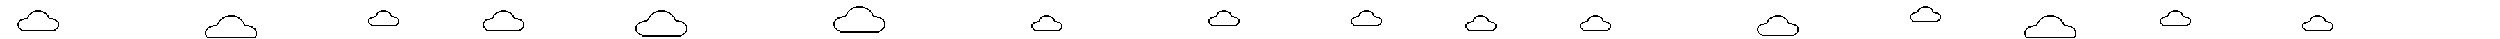
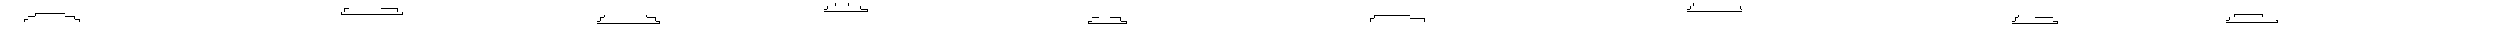
<svg xmlns="http://www.w3.org/2000/svg" width="7200" height="110" shape-rendering="crispEdges">
-   <rect x="2466" y="18" width="20" height="2" />
-   <rect x="5538" y="18" width="14" height="2" />
-   <rect x="2458" y="20" width="34" height="2" />
-   <rect x="5532" y="20" width="26" height="2" />
-   <rect x="2454" y="22" width="12" height="2" />
-   <rect x="2486" y="22" width="10" height="2" />
-   <rect x="5530" y="22" width="8" height="2" />
-   <rect x="5552" y="22" width="8" height="2" />
-   <rect x="2450" y="24" width="8" height="2" />
-   <rect x="2492" y="24" width="8" height="2" />
-   <rect x="5526" y="24" width="6" height="2" />
-   <rect x="5558" y="24" width="6" height="2" />
-   <rect x="2448" y="26" width="6" height="2" />
-   <rect x="2496" y="26" width="6" height="2" />
-   <rect x="5524" y="26" width="6" height="2" />
-   <rect x="5560" y="26" width="6" height="2" />
-   <rect x="2446" y="28" width="4" height="2" />
-   <rect x="2500" y="28" width="4" height="2" />
-   <rect x="5524" y="28" width="4" height="2" />
-   <rect x="5562" y="28" width="4" height="2" />
-   <rect x="102" y="30" width="16" height="2" />
-   <rect x="1098" y="30" width="14" height="2" />
-   <rect x="1442" y="30" width="16" height="2" />
-   <rect x="1896" y="30" width="20" height="2" />
-   <rect x="2444" y="30" width="4" height="2" />
-   <rect x="2502" y="30" width="6" height="2" />
-   <rect x="3518" y="30" width="14" height="2" />
-   <rect x="3928" y="30" width="14" height="2" />
-   <rect x="5522" y="30" width="4" height="2" />
-   <rect x="5564" y="30" width="4" height="2" />
-   <rect x="6258" y="30" width="14" height="2" />
-   <rect x="96" y="32" width="28" height="2" />
-   <rect x="1092" y="32" width="26" height="2" />
-   <rect x="1436" y="32" width="28" height="2" />
-   <rect x="1888" y="32" width="34" height="2" />
-   <rect x="2442" y="32" width="4" height="2" />
-   <rect x="2504" y="32" width="4" height="2" />
-   <rect x="3512" y="32" width="26" height="2" />
-   <rect x="3922" y="32" width="26" height="2" />
-   <rect x="5522" y="32" width="4" height="2" />
-   <rect x="5564" y="32" width="4" height="2" />
-   <rect x="6252" y="32" width="26" height="2" />
-   <rect x="92" y="34" width="10" height="2" />
-   <rect x="118" y="34" width="10" height="2" />
-   <rect x="1090" y="34" width="8" height="2" />
-   <rect x="1112" y="34" width="8" height="2" />
-   <rect x="1432" y="34" width="10" height="2" />
-   <rect x="1458" y="34" width="10" height="2" />
-   <rect x="1884" y="34" width="12" height="2" />
-   <rect x="1916" y="34" width="10" height="2" />
-   <rect x="2440" y="34" width="4" height="2" />
-   <rect x="2506" y="34" width="4" height="2" />
-   <rect x="3510" y="34" width="8" height="2" />
-   <rect x="3532" y="34" width="8" height="2" />
-   <rect x="3920" y="34" width="8" height="2" />
-   <rect x="3942" y="34" width="8" height="2" />
-   <rect x="5516" y="34" width="8" height="2" />
-   <rect x="5566" y="34" width="8" height="2" />
-   <rect x="6250" y="34" width="8" height="2" />
-   <rect x="6272" y="34" width="8" height="2" />
-   <rect x="88" y="36" width="8" height="2" />
-   <rect x="124" y="36" width="8" height="2" />
-   <rect x="1086" y="36" width="6" height="2" />
-   <rect x="1118" y="36" width="6" height="2" />
-   <rect x="1428" y="36" width="8" height="2" />
-   <rect x="1464" y="36" width="8" height="2" />
-   <rect x="1880" y="36" width="8" height="2" />
-   <rect x="1922" y="36" width="8" height="2" />
-   <rect x="2438" y="36" width="4" height="2" />
-   <rect x="2508" y="36" width="4" height="2" />
-   <rect x="3506" y="36" width="6" height="2" />
-   <rect x="3538" y="36" width="6" height="2" />
-   <rect x="3916" y="36" width="6" height="2" />
-   <rect x="3948" y="36" width="6" height="2" />
-   <rect x="5510" y="36" width="12" height="2" />
-   <rect x="5568" y="36" width="14" height="2" />
-   <rect x="6246" y="36" width="6" height="2" />
-   <rect x="6278" y="36" width="6" height="2" />
-   <rect x="86" y="38" width="6" height="2" />
-   <rect x="128" y="38" width="6" height="2" />
-   <rect x="1084" y="38" width="6" height="2" />
-   <rect x="1120" y="38" width="6" height="2" />
-   <rect x="1426" y="38" width="6" height="2" />
-   <rect x="1468" y="38" width="6" height="2" />
-   <rect x="1878" y="38" width="6" height="2" />
-   <rect x="1926" y="38" width="6" height="2" />
-   <rect x="2438" y="38" width="4" height="2" />
-   <rect x="2510" y="38" width="4" height="2" />
-   <rect x="3504" y="38" width="6" height="2" />
-   <rect x="3540" y="38" width="6" height="2" />
-   <rect x="3914" y="38" width="6" height="2" />
-   <rect x="3950" y="38" width="6" height="2" />
-   <rect x="5506" y="38" width="10" height="2" />
-   <rect x="5574" y="38" width="10" height="2" />
-   <rect x="6244" y="38" width="6" height="2" />
-   <rect x="6280" y="38" width="6" height="2" />
-   <rect x="84" y="40" width="4" height="2" />
-   <rect x="132" y="40" width="4" height="2" />
-   <rect x="1084" y="40" width="4" height="2" />
-   <rect x="1122" y="40" width="4" height="2" />
-   <rect x="1424" y="40" width="4" height="2" />
-   <rect x="1472" y="40" width="4" height="2" />
-   <rect x="1876" y="40" width="4" height="2" />
-   <rect x="1930" y="40" width="4" height="2" />
-   <rect x="2436" y="40" width="4" height="2" />
-   <rect x="2510" y="40" width="4" height="2" />
-   <rect x="3504" y="40" width="4" height="2" />
-   <rect x="3542" y="40" width="4" height="2" />
-   <rect x="3914" y="40" width="4" height="2" />
-   <rect x="3952" y="40" width="4" height="2" />
-   <rect x="5504" y="40" width="6" height="2" />
-   <rect x="5582" y="40" width="4" height="2" />
-   <rect x="6244" y="40" width="4" height="2" />
-   <rect x="6282" y="40" width="4" height="2" />
-   <rect x="82" y="42" width="4" height="2" />
-   <rect x="134" y="42" width="4" height="2" />
-   <rect x="1082" y="42" width="4" height="2" />
-   <rect x="1124" y="42" width="4" height="2" />
-   <rect x="1422" y="42" width="4" height="2" />
-   <rect x="1474" y="42" width="4" height="2" />
-   <rect x="1874" y="42" width="4" height="2" />
-   <rect x="1932" y="42" width="6" height="2" />
-   <rect x="2436" y="42" width="4" height="2" />
-   <rect x="2512" y="42" width="4" height="2" />
-   <rect x="3502" y="42" width="4" height="2" />
-   <rect x="3544" y="42" width="4" height="2" />
-   <rect x="3912" y="42" width="4" height="2" />
-   <rect x="3954" y="42" width="4" height="2" />
-   <rect x="5502" y="42" width="4" height="2" />
-   <rect x="5584" y="42" width="4" height="2" />
-   <rect x="6242" y="42" width="4" height="2" />
-   <rect x="6284" y="42" width="4" height="2" />
-   <rect x="80" y="44" width="4" height="2" />
-   <rect x="136" y="44" width="4" height="2" />
-   <rect x="656" y="44" width="20" height="2" />
-   <rect x="1082" y="44" width="4" height="2" />
-   <rect x="1124" y="44" width="4" height="2" />
-   <rect x="1420" y="44" width="4" height="2" />
-   <rect x="1476" y="44" width="4" height="2" />
-   <rect x="1872" y="44" width="4" height="2" />
-   <rect x="1934" y="44" width="4" height="2" />
-   <rect x="2434" y="44" width="4" height="2" />
-   <rect x="2512" y="44" width="4" height="2" />
-   <rect x="3008" y="44" width="14" height="2" />
-   <rect x="3502" y="44" width="4" height="2" />
-   <rect x="3544" y="44" width="4" height="2" />
-   <rect x="3912" y="44" width="4" height="2" />
-   <rect x="3954" y="44" width="4" height="2" />
-   <rect x="4258" y="44" width="14" height="2" />
-   <rect x="4588" y="44" width="14" height="2" />
-   <rect x="5112" y="44" width="16" height="2" />
-   <rect x="5500" y="44" width="4" height="2" />
-   <rect x="5586" y="44" width="4" height="2" />
-   <rect x="5896" y="44" width="20" height="2" />
-   <rect x="6242" y="44" width="4" height="2" />
-   <rect x="6284" y="44" width="4" height="2" />
-   <rect x="6668" y="44" width="14" height="2" />
-   <rect x="80" y="46" width="4" height="2" />
-   <rect x="136" y="46" width="4" height="2" />
-   <rect x="648" y="46" width="34" height="2" />
-   <rect x="1076" y="46" width="8" height="2" />
-   <rect x="1126" y="46" width="8" height="2" />
-   <rect x="1420" y="46" width="4" height="2" />
-   <rect x="1476" y="46" width="4" height="2" />
-   <rect x="1870" y="46" width="4" height="2" />
-   <rect x="1936" y="46" width="4" height="2" />
-   <rect x="2424" y="46" width="12" height="2" />
-   <rect x="2514" y="46" width="12" height="2" />
-   <rect x="3002" y="46" width="26" height="2" />
-   <rect x="3496" y="46" width="8" height="2" />
-   <rect x="3546" y="46" width="8" height="2" />
-   <rect x="3906" y="46" width="8" height="2" />
-   <rect x="3956" y="46" width="8" height="2" />
-   <rect x="4252" y="46" width="26" height="2" />
-   <rect x="4582" y="46" width="26" height="2" />
-   <rect x="5106" y="46" width="28" height="2" />
-   <rect x="5500" y="46" width="4" height="2" />
-   <rect x="5586" y="46" width="4" height="2" />
-   <rect x="5888" y="46" width="34" height="2" />
-   <rect x="6236" y="46" width="8" height="2" />
-   <rect x="6286" y="46" width="8" height="2" />
-   <rect x="6662" y="46" width="26" height="2" />
-   <rect x="78" y="48" width="4" height="2" />
-   <rect x="138" y="48" width="4" height="2" />
-   <rect x="644" y="48" width="12" height="2" />
-   <rect x="676" y="48" width="10" height="2" />
-   <rect x="1070" y="48" width="12" height="2" />
-   <rect x="1128" y="48" width="14" height="2" />
-   <rect x="1418" y="48" width="4" height="2" />
-   <rect x="1478" y="48" width="4" height="2" />
-   <rect x="1868" y="48" width="4" height="2" />
-   <rect x="1938" y="48" width="4" height="2" />
-   <rect x="2418" y="48" width="16" height="2" />
-   <rect x="2516" y="48" width="18" height="2" />
-   <rect x="3000" y="48" width="8" height="2" />
-   <rect x="3022" y="48" width="8" height="2" />
-   <rect x="3490" y="48" width="12" height="2" />
-   <rect x="3548" y="48" width="14" height="2" />
-   <rect x="3900" y="48" width="12" height="2" />
-   <rect x="3958" y="48" width="14" height="2" />
-   <rect x="4250" y="48" width="8" height="2" />
-   <rect x="4272" y="48" width="8" height="2" />
-   <rect x="4580" y="48" width="8" height="2" />
-   <rect x="4602" y="48" width="8" height="2" />
-   <rect x="5102" y="48" width="10" height="2" />
-   <rect x="5128" y="48" width="10" height="2" />
-   <rect x="5500" y="48" width="4" height="2" />
-   <rect x="5586" y="48" width="4" height="2" />
-   <rect x="5884" y="48" width="12" height="2" />
-   <rect x="5916" y="48" width="10" height="2" />
-   <rect x="6230" y="48" width="12" height="2" />
-   <rect x="6288" y="48" width="14" height="2" />
-   <rect x="6660" y="48" width="8" height="2" />
-   <rect x="6682" y="48" width="8" height="2" />
-   <rect x="78" y="50" width="4" height="2" />
-   <rect x="138" y="50" width="4" height="2" />
-   <rect x="640" y="50" width="8" height="2" />
-   <rect x="682" y="50" width="8" height="2" />
-   <rect x="1066" y="50" width="10" height="2" />
-   <rect x="1134" y="50" width="10" height="2" />
-   <rect x="1418" y="50" width="4" height="2" />
-   <rect x="1478" y="50" width="4" height="2" />
-   <rect x="1868" y="50" width="4" height="2" />
-   <rect x="1940" y="50" width="4" height="2" />
-   <rect x="2412" y="50" width="12" height="2" />
-   <rect x="2526" y="50" width="12" height="2" />
-   <rect x="2996" y="50" width="6" height="2" />
-   <rect x="3028" y="50" width="6" height="2" />
-   <rect x="3486" y="50" width="10" height="2" />
-   <rect x="3554" y="50" width="10" height="2" />
-   <rect x="3896" y="50" width="10" height="2" />
-   <rect x="3964" y="50" width="10" height="2" />
-   <rect x="4246" y="50" width="6" height="2" />
-   <rect x="4278" y="50" width="6" height="2" />
-   <rect x="4576" y="50" width="6" height="2" />
-   <rect x="4608" y="50" width="6" height="2" />
-   <rect x="5098" y="50" width="8" height="2" />
-   <rect x="5134" y="50" width="8" height="2" />
-   <rect x="5500" y="50" width="4" height="2" />
-   <rect x="5586" y="50" width="4" height="2" />
-   <rect x="5880" y="50" width="8" height="2" />
-   <rect x="5922" y="50" width="8" height="2" />
-   <rect x="6226" y="50" width="10" height="2" />
-   <rect x="6294" y="50" width="10" height="2" />
-   <rect x="6656" y="50" width="6" height="2" />
-   <rect x="6688" y="50" width="6" height="2" />
-   <rect x="70" y="52" width="10" height="2" />
-   <rect x="140" y="52" width="12" height="2" />
-   <rect x="638" y="52" width="6" height="2" />
-   <rect x="686" y="52" width="6" height="2" />
-   <rect x="1064" y="52" width="6" height="2" />
-   <rect x="1142" y="52" width="4" height="2" />
-   <rect x="1410" y="52" width="10" height="2" />
-   <rect x="1480" y="52" width="12" height="2" />
-   <rect x="1866" y="52" width="4" height="2" />
-   <rect x="1940" y="52" width="4" height="2" />
-   <rect x="2410" y="52" width="8" height="2" />
-   <rect x="2534" y="52" width="6" height="2" />
-   <rect x="2994" y="52" width="6" height="2" />
-   <rect x="3030" y="52" width="6" height="2" />
-   <rect x="3484" y="52" width="6" height="2" />
-   <rect x="3562" y="52" width="4" height="2" />
-   <rect x="3894" y="52" width="6" height="2" />
-   <rect x="3972" y="52" width="4" height="2" />
-   <rect x="4244" y="52" width="6" height="2" />
-   <rect x="4280" y="52" width="6" height="2" />
-   <rect x="4574" y="52" width="6" height="2" />
-   <rect x="4610" y="52" width="6" height="2" />
-   <rect x="5096" y="52" width="6" height="2" />
-   <rect x="5138" y="52" width="6" height="2" />
-   <rect x="5500" y="52" width="4" height="2" />
-   <rect x="5586" y="52" width="4" height="2" />
-   <rect x="5878" y="52" width="6" height="2" />
-   <rect x="5926" y="52" width="6" height="2" />
-   <rect x="6224" y="52" width="6" height="2" />
-   <rect x="6302" y="52" width="4" height="2" />
-   <rect x="6654" y="52" width="6" height="2" />
-   <rect x="6690" y="52" width="6" height="2" />
-   <rect x="62" y="54" width="16" height="2" />
-   <rect x="142" y="54" width="16" height="2" />
-   <rect x="636" y="54" width="4" height="2" />
-   <rect x="690" y="54" width="4" height="2" />
-   <rect x="1062" y="54" width="4" height="2" />
-   <rect x="1144" y="54" width="4" height="2" />
-   <rect x="1402" y="54" width="16" height="2" />
-   <rect x="1482" y="54" width="16" height="2" />
-   <rect x="1866" y="54" width="4" height="2" />
-   <rect x="1942" y="54" width="4" height="2" />
-   <rect x="2408" y="54" width="4" height="2" />
-   <rect x="2538" y="54" width="6" height="2" />
-   <rect x="2994" y="54" width="4" height="2" />
-   <rect x="3032" y="54" width="4" height="2" />
-   <rect x="3482" y="54" width="4" height="2" />
-   <rect x="3564" y="54" width="4" height="2" />
-   <rect x="3892" y="54" width="4" height="2" />
-   <rect x="3974" y="54" width="4" height="2" />
-   <rect x="4244" y="54" width="4" height="2" />
-   <rect x="4282" y="54" width="4" height="2" />
-   <rect x="4574" y="54" width="4" height="2" />
-   <rect x="4612" y="54" width="4" height="2" />
-   <rect x="5094" y="54" width="4" height="2" />
-   <rect x="5142" y="54" width="4" height="2" />
-   <rect x="5502" y="54" width="4" height="2" />
-   <rect x="5584" y="54" width="4" height="2" />
-   <rect x="5876" y="54" width="4" height="2" />
-   <rect x="5930" y="54" width="4" height="2" />
-   <rect x="6222" y="54" width="4" height="2" />
-   <rect x="6304" y="54" width="4" height="2" />
-   <rect x="6654" y="54" width="4" height="2" />
-   <rect x="6692" y="54" width="4" height="2" />
-   <rect x="58" y="56" width="12" height="2" />
-   <rect x="152" y="56" width="10" height="2" />
-   <rect x="634" y="56" width="4" height="2" />
-   <rect x="692" y="56" width="6" height="2" />
-   <rect x="1060" y="56" width="4" height="2" />
-   <rect x="1146" y="56" width="4" height="2" />
-   <rect x="1398" y="56" width="12" height="2" />
-   <rect x="1492" y="56" width="10" height="2" />
-   <rect x="1864" y="56" width="4" height="2" />
-   <rect x="1942" y="56" width="4" height="2" />
-   <rect x="2406" y="56" width="4" height="2" />
-   <rect x="2540" y="56" width="6" height="2" />
-   <rect x="2992" y="56" width="4" height="2" />
-   <rect x="3034" y="56" width="4" height="2" />
-   <rect x="3480" y="56" width="4" height="2" />
-   <rect x="3566" y="56" width="4" height="2" />
-   <rect x="3890" y="56" width="4" height="2" />
-   <rect x="3976" y="56" width="4" height="2" />
-   <rect x="4242" y="56" width="4" height="2" />
-   <rect x="4284" y="56" width="4" height="2" />
-   <rect x="4572" y="56" width="4" height="2" />
-   <rect x="4614" y="56" width="4" height="2" />
-   <rect x="5092" y="56" width="4" height="2" />
-   <rect x="5144" y="56" width="4" height="2" />
-   <rect x="5504" y="56" width="4" height="2" />
-   <rect x="5582" y="56" width="6" height="2" />
-   <rect x="5874" y="56" width="4" height="2" />
-   <rect x="5932" y="56" width="6" height="2" />
-   <rect x="6220" y="56" width="4" height="2" />
-   <rect x="6306" y="56" width="4" height="2" />
-   <rect x="6652" y="56" width="4" height="2" />
-   <rect x="6694" y="56" width="4" height="2" />
-   <rect x="56" y="58" width="6" height="2" />
-   <rect x="158" y="58" width="6" height="2" />
-   <rect x="632" y="58" width="4" height="2" />
-   <rect x="694" y="58" width="4" height="2" />
-   <rect x="1060" y="58" width="4" height="2" />
-   <rect x="1146" y="58" width="4" height="2" />
-   <rect x="1396" y="58" width="6" height="2" />
-   <rect x="1498" y="58" width="6" height="2" />
-   <rect x="1854" y="58" width="12" height="2" />
-   <rect x="1944" y="58" width="12" height="2" />
-   <rect x="2404" y="58" width="4" height="2" />
-   <rect x="2542" y="58" width="4" height="2" />
-   <rect x="2992" y="58" width="4" height="2" />
-   <rect x="3034" y="58" width="4" height="2" />
-   <rect x="3480" y="58" width="4" height="2" />
-   <rect x="3566" y="58" width="4" height="2" />
-   <rect x="3890" y="58" width="4" height="2" />
-   <rect x="3976" y="58" width="4" height="2" />
-   <rect x="4242" y="58" width="4" height="2" />
-   <rect x="4284" y="58" width="4" height="2" />
-   <rect x="4572" y="58" width="4" height="2" />
-   <rect x="4614" y="58" width="4" height="2" />
-   <rect x="5090" y="58" width="4" height="2" />
-   <rect x="5146" y="58" width="4" height="2" />
-   <rect x="5506" y="58" width="4" height="2" />
-   <rect x="5580" y="58" width="6" height="2" />
-   <rect x="5872" y="58" width="4" height="2" />
-   <rect x="5934" y="58" width="4" height="2" />
-   <rect x="6220" y="58" width="4" height="2" />
-   <rect x="6306" y="58" width="4" height="2" />
-   <rect x="6652" y="58" width="4" height="2" />
-   <rect x="6694" y="58" width="4" height="2" />
-   <rect x="54" y="60" width="4" height="2" />
-   <rect x="162" y="60" width="4" height="2" />
-   <rect x="630" y="60" width="4" height="2" />
-   <rect x="696" y="60" width="4" height="2" />
-   <rect x="1060" y="60" width="4" height="2" />
-   <rect x="1146" y="60" width="4" height="2" />
-   <rect x="1394" y="60" width="4" height="2" />
-   <rect x="1502" y="60" width="4" height="2" />
-   <rect x="1848" y="60" width="16" height="2" />
-   <rect x="1946" y="60" width="18" height="2" />
-   <rect x="2402" y="60" width="4" height="2" />
-   <rect x="2544" y="60" width="4" height="2" />
-   <rect x="2986" y="60" width="8" height="2" />
-   <rect x="3036" y="60" width="8" height="2" />
-   <rect x="3480" y="60" width="4" height="2" />
-   <rect x="3566" y="60" width="4" height="2" />
-   <rect x="3890" y="60" width="4" height="2" />
-   <rect x="3976" y="60" width="4" height="2" />
-   <rect x="4236" y="60" width="8" height="2" />
-   <rect x="4286" y="60" width="8" height="2" />
-   <rect x="4566" y="60" width="8" height="2" />
-   <rect x="4616" y="60" width="8" height="2" />
-   <rect x="5090" y="60" width="4" height="2" />
-   <rect x="5146" y="60" width="4" height="2" />
-   <rect x="5508" y="60" width="74" height="2" />
-   <rect x="5870" y="60" width="4" height="2" />
-   <rect x="5936" y="60" width="4" height="2" />
-   <rect x="6220" y="60" width="4" height="2" />
-   <rect x="6306" y="60" width="4" height="2" />
-   <rect x="6646" y="60" width="8" height="2" />
-   <rect x="6696" y="60" width="8" height="2" />
-   <rect x="52" y="62" width="4" height="2" />
-   <rect x="164" y="62" width="4" height="2" />
-   <rect x="628" y="62" width="4" height="2" />
-   <rect x="698" y="62" width="4" height="2" />
-   <rect x="1060" y="62" width="4" height="2" />
-   <rect x="1146" y="62" width="4" height="2" />
-   <rect x="1392" y="62" width="4" height="2" />
-   <rect x="1504" y="62" width="4" height="2" />
-   <rect x="1842" y="62" width="12" height="2" />
-   <rect x="1956" y="62" width="12" height="2" />
-   <rect x="2402" y="62" width="4" height="2" />
-   <rect x="2546" y="62" width="4" height="2" />
-   <rect x="2980" y="62" width="12" height="2" />
-   <rect x="3038" y="62" width="14" height="2" />
-   <rect x="3480" y="62" width="4" height="2" />
-   <rect x="3566" y="62" width="4" height="2" />
-   <rect x="3890" y="62" width="4" height="2" />
-   <rect x="3976" y="62" width="4" height="2" />
-   <rect x="4230" y="62" width="12" height="2" />
-   <rect x="4288" y="62" width="14" height="2" />
-   <rect x="4560" y="62" width="12" height="2" />
-   <rect x="4618" y="62" width="14" height="2" />
-   <rect x="5088" y="62" width="4" height="2" />
-   <rect x="5148" y="62" width="4" height="2" />
-   <rect x="5510" y="62" width="70" height="2" />
-   <rect x="5868" y="62" width="4" height="2" />
-   <rect x="5938" y="62" width="4" height="2" />
-   <rect x="6220" y="62" width="4" height="2" />
-   <rect x="6306" y="62" width="4" height="2" />
-   <rect x="6640" y="62" width="12" height="2" />
-   <rect x="6698" y="62" width="14" height="2" />
-   <rect x="52" y="64" width="4" height="2" />
-   <rect x="166" y="64" width="4" height="2" />
-   <rect x="628" y="64" width="4" height="2" />
-   <rect x="700" y="64" width="4" height="2" />
-   <rect x="1060" y="64" width="4" height="2" />
-   <rect x="1146" y="64" width="4" height="2" />
-   <rect x="1392" y="64" width="4" height="2" />
-   <rect x="1506" y="64" width="4" height="2" />
-   <rect x="1840" y="64" width="8" height="2" />
-   <rect x="1964" y="64" width="6" height="2" />
-   <rect x="2400" y="64" width="4" height="2" />
-   <rect x="2546" y="64" width="4" height="2" />
-   <rect x="2976" y="64" width="10" height="2" />
-   <rect x="3044" y="64" width="10" height="2" />
-   <rect x="3480" y="64" width="4" height="2" />
-   <rect x="3566" y="64" width="4" height="2" />
-   <rect x="3890" y="64" width="4" height="2" />
-   <rect x="3976" y="64" width="4" height="2" />
-   <rect x="4226" y="64" width="10" height="2" />
-   <rect x="4294" y="64" width="10" height="2" />
-   <rect x="4556" y="64" width="10" height="2" />
-   <rect x="4624" y="64" width="10" height="2" />
-   <rect x="5088" y="64" width="4" height="2" />
-   <rect x="5148" y="64" width="4" height="2" />
-   <rect x="5868" y="64" width="4" height="2" />
-   <rect x="5940" y="64" width="4" height="2" />
-   <rect x="6220" y="64" width="4" height="2" />
-   <rect x="6306" y="64" width="4" height="2" />
-   <rect x="6636" y="64" width="10" height="2" />
-   <rect x="6704" y="64" width="10" height="2" />
-   <rect x="50" y="66" width="4" height="2" />
-   <rect x="166" y="66" width="4" height="2" />
-   <rect x="626" y="66" width="4" height="2" />
-   <rect x="700" y="66" width="4" height="2" />
-   <rect x="1062" y="66" width="4" height="2" />
-   <rect x="1144" y="66" width="4" height="2" />
-   <rect x="1390" y="66" width="4" height="2" />
-   <rect x="1506" y="66" width="4" height="2" />
-   <rect x="1838" y="66" width="4" height="2" />
-   <rect x="1968" y="66" width="6" height="2" />
-   <rect x="2400" y="66" width="4" height="2" />
-   <rect x="2546" y="66" width="4" height="2" />
-   <rect x="2974" y="66" width="6" height="2" />
-   <rect x="3052" y="66" width="4" height="2" />
-   <rect x="3482" y="66" width="4" height="2" />
-   <rect x="3564" y="66" width="4" height="2" />
-   <rect x="3892" y="66" width="4" height="2" />
-   <rect x="3974" y="66" width="4" height="2" />
-   <rect x="4224" y="66" width="6" height="2" />
-   <rect x="4302" y="66" width="4" height="2" />
-   <rect x="4554" y="66" width="6" height="2" />
-   <rect x="4632" y="66" width="4" height="2" />
-   <rect x="5080" y="66" width="10" height="2" />
-   <rect x="5150" y="66" width="12" height="2" />
-   <rect x="5866" y="66" width="4" height="2" />
-   <rect x="5940" y="66" width="4" height="2" />
-   <rect x="6222" y="66" width="4" height="2" />
-   <rect x="6304" y="66" width="4" height="2" />
-   <rect x="6634" y="66" width="6" height="2" />
-   <rect x="6712" y="66" width="4" height="2" />
-   <rect x="50" y="68" width="4" height="2" />
-   <rect x="166" y="68" width="4" height="2" />
-   <rect x="626" y="68" width="4" height="2" />
-   <rect x="702" y="68" width="4" height="2" />
-   <rect x="1064" y="68" width="4" height="2" />
-   <rect x="1142" y="68" width="6" height="2" />
-   <rect x="1390" y="68" width="4" height="2" />
-   <rect x="1506" y="68" width="4" height="2" />
-   <rect x="1836" y="68" width="4" height="2" />
-   <rect x="1970" y="68" width="6" height="2" />
-   <rect x="2400" y="68" width="4" height="2" />
-   <rect x="2546" y="68" width="4" height="2" />
-   <rect x="2972" y="68" width="4" height="2" />
-   <rect x="3054" y="68" width="4" height="2" />
-   <rect x="3484" y="68" width="4" height="2" />
-   <rect x="3562" y="68" width="6" height="2" />
-   <rect x="3894" y="68" width="4" height="2" />
-   <rect x="3972" y="68" width="6" height="2" />
-   <rect x="4222" y="68" width="4" height="2" />
-   <rect x="4304" y="68" width="4" height="2" />
-   <rect x="4552" y="68" width="4" height="2" />
-   <rect x="4634" y="68" width="4" height="2" />
-   <rect x="5072" y="68" width="16" height="2" />
-   <rect x="5152" y="68" width="16" height="2" />
-   <rect x="5866" y="68" width="4" height="2" />
-   <rect x="5942" y="68" width="4" height="2" />
-   <rect x="6224" y="68" width="4" height="2" />
-   <rect x="6302" y="68" width="6" height="2" />
-   <rect x="6632" y="68" width="4" height="2" />
-   <rect x="6714" y="68" width="4" height="2" />
-   <rect x="50" y="70" width="4" height="2" />
-   <rect x="166" y="70" width="4" height="2" />
-   <rect x="624" y="70" width="4" height="2" />
-   <rect x="702" y="70" width="4" height="2" />
-   <rect x="1066" y="70" width="4" height="2" />
-   <rect x="1140" y="70" width="6" height="2" />
-   <rect x="1390" y="70" width="4" height="2" />
-   <rect x="1506" y="70" width="4" height="2" />
-   <rect x="1834" y="70" width="4" height="2" />
-   <rect x="1972" y="70" width="4" height="2" />
-   <rect x="2400" y="70" width="4" height="2" />
-   <rect x="2546" y="70" width="4" height="2" />
-   <rect x="2970" y="70" width="4" height="2" />
-   <rect x="3056" y="70" width="4" height="2" />
-   <rect x="3486" y="70" width="4" height="2" />
-   <rect x="3560" y="70" width="6" height="2" />
-   <rect x="3896" y="70" width="4" height="2" />
-   <rect x="3970" y="70" width="6" height="2" />
-   <rect x="4220" y="70" width="4" height="2" />
-   <rect x="4306" y="70" width="4" height="2" />
-   <rect x="4550" y="70" width="4" height="2" />
-   <rect x="4636" y="70" width="4" height="2" />
-   <rect x="5068" y="70" width="12" height="2" />
-   <rect x="5162" y="70" width="10" height="2" />
-   <rect x="5864" y="70" width="4" height="2" />
-   <rect x="5942" y="70" width="4" height="2" />
-   <rect x="6226" y="70" width="4" height="2" />
-   <rect x="6300" y="70" width="6" height="2" />
-   <rect x="6630" y="70" width="4" height="2" />
-   <rect x="6716" y="70" width="4" height="2" />
-   <rect x="50" y="72" width="4" height="2" />
-   <rect x="166" y="72" width="4" height="2" />
-   <rect x="614" y="72" width="12" height="2" />
-   <rect x="704" y="72" width="12" height="2" />
-   <rect x="1068" y="72" width="74" height="2" />
-   <rect x="1390" y="72" width="4" height="2" />
-   <rect x="1506" y="72" width="4" height="2" />
-   <rect x="1832" y="72" width="4" height="2" />
-   <rect x="1974" y="72" width="4" height="2" />
-   <rect x="2400" y="72" width="4" height="2" />
-   <rect x="2546" y="72" width="4" height="2" />
-   <rect x="2970" y="72" width="4" height="2" />
-   <rect x="3056" y="72" width="4" height="2" />
-   <rect x="3488" y="72" width="74" height="2" />
-   <rect x="3898" y="72" width="74" height="2" />
-   <rect x="4220" y="72" width="4" height="2" />
-   <rect x="4306" y="72" width="4" height="2" />
-   <rect x="4550" y="72" width="4" height="2" />
-   <rect x="4636" y="72" width="4" height="2" />
-   <rect x="5066" y="72" width="6" height="2" />
-   <rect x="5168" y="72" width="6" height="2" />
-   <rect x="5854" y="72" width="12" height="2" />
-   <rect x="5944" y="72" width="12" height="2" />
-   <rect x="6228" y="72" width="74" height="2" />
-   <rect x="6630" y="72" width="4" height="2" />
-   <rect x="6716" y="72" width="4" height="2" />
-   <rect x="50" y="74" width="4" height="2" />
-   <rect x="166" y="74" width="4" height="2" />
-   <rect x="608" y="74" width="16" height="2" />
-   <rect x="706" y="74" width="18" height="2" />
-   <rect x="1070" y="74" width="70" height="2" />
-   <rect x="1390" y="74" width="4" height="2" />
-   <rect x="1506" y="74" width="4" height="2" />
-   <rect x="1832" y="74" width="4" height="2" />
-   <rect x="1976" y="74" width="4" height="2" />
-   <rect x="2400" y="74" width="4" height="2" />
-   <rect x="2546" y="74" width="4" height="2" />
-   <rect x="2970" y="74" width="4" height="2" />
-   <rect x="3056" y="74" width="4" height="2" />
-   <rect x="3490" y="74" width="70" height="2" />
-   <rect x="3900" y="74" width="70" height="2" />
-   <rect x="4220" y="74" width="4" height="2" />
-   <rect x="4306" y="74" width="4" height="2" />
-   <rect x="4550" y="74" width="4" height="2" />
-   <rect x="4636" y="74" width="4" height="2" />
-   <rect x="5064" y="74" width="4" height="2" />
-   <rect x="5172" y="74" width="4" height="2" />
-   <rect x="5848" y="74" width="16" height="2" />
-   <rect x="5946" y="74" width="18" height="2" />
-   <rect x="6230" y="74" width="70" height="2" />
-   <rect x="6630" y="74" width="4" height="2" />
-   <rect x="6716" y="74" width="4" height="2" />
-   <rect x="52" y="76" width="4" height="2" />
-   <rect x="166" y="76" width="4" height="2" />
-   <rect x="602" y="76" width="12" height="2" />
-   <rect x="716" y="76" width="12" height="2" />
-   <rect x="1392" y="76" width="4" height="2" />
-   <rect x="1506" y="76" width="4" height="2" />
-   <rect x="1830" y="76" width="4" height="2" />
-   <rect x="1976" y="76" width="4" height="2" />
-   <rect x="2402" y="76" width="4" height="2" />
-   <rect x="2546" y="76" width="4" height="2" />
-   <rect x="2970" y="76" width="4" height="2" />
-   <rect x="3056" y="76" width="4" height="2" />
-   <rect x="4220" y="76" width="4" height="2" />
-   <rect x="4306" y="76" width="4" height="2" />
-   <rect x="4550" y="76" width="4" height="2" />
-   <rect x="4636" y="76" width="4" height="2" />
-   <rect x="5062" y="76" width="4" height="2" />
-   <rect x="5174" y="76" width="4" height="2" />
-   <rect x="5842" y="76" width="12" height="2" />
-   <rect x="5956" y="76" width="12" height="2" />
-   <rect x="6630" y="76" width="4" height="2" />
-   <rect x="6716" y="76" width="4" height="2" />
-   <rect x="52" y="78" width="4" height="2" />
-   <rect x="164" y="78" width="4" height="2" />
-   <rect x="600" y="78" width="8" height="2" />
-   <rect x="724" y="78" width="6" height="2" />
-   <rect x="1392" y="78" width="4" height="2" />
-   <rect x="1504" y="78" width="4" height="2" />
-   <rect x="1830" y="78" width="4" height="2" />
-   <rect x="1976" y="78" width="4" height="2" />
-   <rect x="2402" y="78" width="4" height="2" />
-   <rect x="2544" y="78" width="4" height="2" />
-   <rect x="2970" y="78" width="4" height="2" />
-   <rect x="3056" y="78" width="4" height="2" />
-   <rect x="4220" y="78" width="4" height="2" />
-   <rect x="4306" y="78" width="4" height="2" />
-   <rect x="4550" y="78" width="4" height="2" />
-   <rect x="4636" y="78" width="4" height="2" />
-   <rect x="5062" y="78" width="4" height="2" />
-   <rect x="5176" y="78" width="4" height="2" />
-   <rect x="5840" y="78" width="8" height="2" />
-   <rect x="5964" y="78" width="6" height="2" />
-   <rect x="6630" y="78" width="4" height="2" />
-   <rect x="6716" y="78" width="4" height="2" />
-   <rect x="54" y="80" width="4" height="2" />
-   <rect x="162" y="80" width="6" height="2" />
-   <rect x="598" y="80" width="4" height="2" />
-   <rect x="728" y="80" width="6" height="2" />
-   <rect x="1394" y="80" width="4" height="2" />
-   <rect x="1502" y="80" width="6" height="2" />
-   <rect x="1830" y="80" width="4" height="2" />
-   <rect x="1976" y="80" width="4" height="2" />
-   <rect x="2404" y="80" width="4" height="2" />
-   <rect x="2542" y="80" width="4" height="2" />
-   <rect x="2972" y="80" width="4" height="2" />
-   <rect x="3054" y="80" width="4" height="2" />
-   <rect x="4222" y="80" width="4" height="2" />
-   <rect x="4304" y="80" width="4" height="2" />
-   <rect x="4552" y="80" width="4" height="2" />
-   <rect x="4634" y="80" width="4" height="2" />
-   <rect x="5060" y="80" width="4" height="2" />
-   <rect x="5176" y="80" width="4" height="2" />
-   <rect x="5838" y="80" width="4" height="2" />
-   <rect x="5968" y="80" width="6" height="2" />
-   <rect x="6632" y="80" width="4" height="2" />
-   <rect x="6714" y="80" width="4" height="2" />
-   <rect x="56" y="82" width="4" height="2" />
-   <rect x="160" y="82" width="6" height="2" />
-   <rect x="596" y="82" width="4" height="2" />
-   <rect x="730" y="82" width="6" height="2" />
-   <rect x="1396" y="82" width="4" height="2" />
-   <rect x="1500" y="82" width="6" height="2" />
-   <rect x="1830" y="82" width="4" height="2" />
-   <rect x="1976" y="82" width="4" height="2" />
-   <rect x="2406" y="82" width="4" height="2" />
-   <rect x="2540" y="82" width="6" height="2" />
-   <rect x="2974" y="82" width="4" height="2" />
-   <rect x="3052" y="82" width="6" height="2" />
-   <rect x="4224" y="82" width="4" height="2" />
-   <rect x="4302" y="82" width="6" height="2" />
-   <rect x="4554" y="82" width="4" height="2" />
-   <rect x="4632" y="82" width="6" height="2" />
-   <rect x="5060" y="82" width="4" height="2" />
-   <rect x="5176" y="82" width="4" height="2" />
-   <rect x="5836" y="82" width="4" height="2" />
-   <rect x="5970" y="82" width="6" height="2" />
-   <rect x="6634" y="82" width="4" height="2" />
-   <rect x="6712" y="82" width="6" height="2" />
-   <rect x="58" y="84" width="6" height="2" />
-   <rect x="156" y="84" width="6" height="2" />
-   <rect x="594" y="84" width="4" height="2" />
-   <rect x="732" y="84" width="4" height="2" />
-   <rect x="1398" y="84" width="6" height="2" />
-   <rect x="1496" y="84" width="6" height="2" />
-   <rect x="1830" y="84" width="4" height="2" />
-   <rect x="1976" y="84" width="4" height="2" />
-   <rect x="2408" y="84" width="4" height="2" />
-   <rect x="2538" y="84" width="6" height="2" />
-   <rect x="2976" y="84" width="4" height="2" />
-   <rect x="3050" y="84" width="6" height="2" />
-   <rect x="4226" y="84" width="4" height="2" />
-   <rect x="4300" y="84" width="6" height="2" />
-   <rect x="4556" y="84" width="4" height="2" />
-   <rect x="4630" y="84" width="6" height="2" />
-   <rect x="5060" y="84" width="4" height="2" />
-   <rect x="5176" y="84" width="4" height="2" />
-   <rect x="5834" y="84" width="4" height="2" />
-   <rect x="5972" y="84" width="4" height="2" />
-   <rect x="6636" y="84" width="4" height="2" />
-   <rect x="6710" y="84" width="6" height="2" />
-   <rect x="60" y="86" width="100" height="2" />
-   <rect x="592" y="86" width="4" height="2" />
-   <rect x="734" y="86" width="4" height="2" />
-   <rect x="1400" y="86" width="100" height="2" />
-   <rect x="1830" y="86" width="4" height="2" />
-   <rect x="1976" y="86" width="4" height="2" />
-   <rect x="2410" y="86" width="8" height="2" />
-   <rect x="2534" y="86" width="6" height="2" />
-   <rect x="2978" y="86" width="74" height="2" />
-   <rect x="4228" y="86" width="74" height="2" />
-   <rect x="4558" y="86" width="74" height="2" />
-   <rect x="5060" y="86" width="4" height="2" />
-   <rect x="5176" y="86" width="4" height="2" />
-   <rect x="5832" y="86" width="4" height="2" />
-   <rect x="5974" y="86" width="4" height="2" />
-   <rect x="6638" y="86" width="74" height="2" />
-   <rect x="64" y="88" width="92" height="2" />
-   <rect x="592" y="88" width="4" height="2" />
-   <rect x="736" y="88" width="4" height="2" />
-   <rect x="1404" y="88" width="92" height="2" />
-   <rect x="1832" y="88" width="4" height="2" />
-   <rect x="1976" y="88" width="4" height="2" />
-   <rect x="2412" y="88" width="8" height="2" />
-   <rect x="2532" y="88" width="6" height="2" />
-   <rect x="2980" y="88" width="70" height="2" />
-   <rect x="4230" y="88" width="70" height="2" />
-   <rect x="4560" y="88" width="70" height="2" />
-   <rect x="5060" y="88" width="4" height="2" />
-   <rect x="5176" y="88" width="4" height="2" />
-   <rect x="5832" y="88" width="4" height="2" />
-   <rect x="5976" y="88" width="4" height="2" />
-   <rect x="6640" y="88" width="70" height="2" />
-   <rect x="590" y="90" width="4" height="2" />
-   <rect x="736" y="90" width="4" height="2" />
-   <rect x="1832" y="90" width="4" height="2" />
-   <rect x="1974" y="90" width="4" height="2" />
-   <rect x="2418" y="90" width="116" height="2" />
-   <rect x="5062" y="90" width="4" height="2" />
-   <rect x="5176" y="90" width="4" height="2" />
-   <rect x="5830" y="90" width="4" height="2" />
-   <rect x="5976" y="90" width="4" height="2" />
-   <rect x="590" y="92" width="4" height="2" />
-   <rect x="736" y="92" width="4" height="2" />
-   <rect x="1834" y="92" width="4" height="2" />
-   <rect x="1972" y="92" width="4" height="2" />
-   <rect x="2418" y="92" width="114" height="2" />
-   <rect x="5062" y="92" width="4" height="2" />
-   <rect x="5174" y="92" width="4" height="2" />
-   <rect x="5830" y="92" width="4" height="2" />
-   <rect x="5976" y="92" width="4" height="2" />
-   <rect x="590" y="94" width="4" height="2" />
-   <rect x="736" y="94" width="4" height="2" />
-   <rect x="1836" y="94" width="4" height="2" />
-   <rect x="1970" y="94" width="6" height="2" />
-   <rect x="5064" y="94" width="4" height="2" />
-   <rect x="5172" y="94" width="6" height="2" />
-   <rect x="5830" y="94" width="4" height="2" />
-   <rect x="5976" y="94" width="4" height="2" />
-   <rect x="590" y="96" width="4" height="2" />
-   <rect x="736" y="96" width="4" height="2" />
-   <rect x="1838" y="96" width="4" height="2" />
-   <rect x="1968" y="96" width="6" height="2" />
-   <rect x="5066" y="96" width="4" height="2" />
-   <rect x="5170" y="96" width="6" height="2" />
-   <rect x="5830" y="96" width="4" height="2" />
-   <rect x="5976" y="96" width="4" height="2" />
-   <rect x="590" y="98" width="4" height="2" />
-   <rect x="736" y="98" width="4" height="2" />
-   <rect x="1840" y="98" width="8" height="2" />
-   <rect x="1964" y="98" width="6" height="2" />
-   <rect x="5068" y="98" width="6" height="2" />
-   <rect x="5166" y="98" width="6" height="2" />
-   <rect x="5830" y="98" width="4" height="2" />
-   <rect x="5976" y="98" width="4" height="2" />
-   <rect x="590" y="100" width="4" height="2" />
-   <rect x="736" y="100" width="4" height="2" />
-   <rect x="1842" y="100" width="8" height="2" />
-   <rect x="1962" y="100" width="6" height="2" />
-   <rect x="5070" y="100" width="100" height="2" />
-   <rect x="5830" y="100" width="4" height="2" />
-   <rect x="5976" y="100" width="4" height="2" />
-   <rect x="592" y="102" width="4" height="2" />
-   <rect x="736" y="102" width="4" height="2" />
-   <rect x="1848" y="102" width="116" height="2" />
-   <rect x="5074" y="102" width="92" height="2" />
-   <rect x="5832" y="102" width="4" height="2" />
-   <rect x="5976" y="102" width="4" height="2" />
-   <rect x="592" y="104" width="4" height="2" />
-   <rect x="734" y="104" width="4" height="2" />
-   <rect x="1848" y="104" width="114" height="2" />
-   <rect x="5832" y="104" width="4" height="2" />
-   <rect x="5974" y="104" width="4" height="2" />
-   <rect x="594" y="106" width="142" height="2" />
-   <rect x="5834" y="106" width="142" height="2" />
-   <rect x="596" y="108" width="140" height="2" />
-   <rect x="5836" y="108" width="140" height="2" />
+   <rect x="2406" y="8" width="38" height="2" />
+   <rect x="4876" y="8" width="110" height="2" />
+   <rect x="2406" y="10" width="2" height="2" />
+   <rect x="2442" y="10" width="2" height="2" />
+   <rect x="4876" y="10" width="2" height="2" />
+   <rect x="4984" y="10" width="2" height="2" />
+   <rect x="2406" y="12" width="2" height="2" />
+   <rect x="2442" y="12" width="2" height="2" />
+   <rect x="4876" y="12" width="2" height="2" />
+   <rect x="4984" y="12" width="2" height="2" />
+   <rect x="2406" y="14" width="2" height="2" />
+   <rect x="2442" y="14" width="2" height="2" />
+   <rect x="4876" y="14" width="2" height="2" />
+   <rect x="4984" y="14" width="2" height="2" />
+   <rect x="1004" y="16" width="94" height="2" />
+   <rect x="2382" y="16" width="24" height="2" />
+   <rect x="2444" y="16" width="36" height="2" />
+   <rect x="4868" y="16" width="8" height="2" />
+   <rect x="4986" y="16" width="28" height="2" />
+   <rect x="1004" y="18" width="2" height="2" />
+   <rect x="1096" y="18" width="2" height="2" />
+   <rect x="2382" y="18" width="2" height="2" />
+   <rect x="2478" y="18" width="2" height="2" />
+   <rect x="4868" y="18" width="2" height="2" />
+   <rect x="5012" y="18" width="2" height="2" />
+   <rect x="1004" y="20" width="2" height="2" />
+   <rect x="1096" y="20" width="2" height="2" />
+   <rect x="2382" y="20" width="2" height="2" />
+   <rect x="2478" y="20" width="2" height="2" />
+   <rect x="4868" y="20" width="2" height="2" />
+   <rect x="5012" y="20" width="2" height="2" />
+   <rect x="1004" y="22" width="2" height="2" />
+   <rect x="1096" y="22" width="2" height="2" />
+   <rect x="2382" y="22" width="2" height="2" />
+   <rect x="2478" y="22" width="2" height="2" />
+   <rect x="4868" y="22" width="2" height="2" />
+   <rect x="5012" y="22" width="2" height="2" />
+   <rect x="992" y="24" width="12" height="2" />
+   <rect x="1098" y="24" width="48" height="2" />
+   <rect x="2382" y="24" width="2" height="2" />
+   <rect x="2478" y="24" width="2" height="2" />
+   <rect x="4868" y="24" width="2" height="2" />
+   <rect x="5012" y="24" width="2" height="2" />
+   <rect x="992" y="26" width="2" height="2" />
+   <rect x="1144" y="26" width="2" height="2" />
+   <rect x="2372" y="26" width="10" height="2" />
+   <rect x="2480" y="26" width="20" height="2" />
+   <rect x="4858" y="26" width="10" height="2" />
+   <rect x="5014" y="26" width="4" height="2" />
+   <rect x="992" y="28" width="2" height="2" />
+   <rect x="1144" y="28" width="2" height="2" />
+   <rect x="2372" y="28" width="2" height="2" />
+   <rect x="2498" y="28" width="2" height="2" />
+   <rect x="4858" y="28" width="2" height="2" />
+   <rect x="5016" y="28" width="2" height="2" />
+   <rect x="992" y="30" width="2" height="2" />
+   <rect x="1144" y="30" width="2" height="2" />
+   <rect x="2372" y="30" width="2" height="2" />
+   <rect x="2498" y="30" width="2" height="2" />
+   <rect x="4858" y="30" width="2" height="2" />
+   <rect x="5016" y="30" width="2" height="2" />
+   <rect x="992" y="32" width="2" height="2" />
+   <rect x="1144" y="32" width="2" height="2" />
+   <rect x="2372" y="32" width="128" height="2" />
+   <rect x="4858" y="32" width="160" height="2" />
+   <rect x="982" y="34" width="10" height="2" />
+   <rect x="1146" y="34" width="14" height="2" />
+   <rect x="982" y="36" width="2" height="2" />
+   <rect x="1158" y="36" width="2" height="2" />
+   <rect x="102" y="38" width="86" height="2" />
+   <rect x="982" y="38" width="2" height="2" />
+   <rect x="1158" y="38" width="2" height="2" />
+   <rect x="102" y="40" width="2" height="2" />
+   <rect x="186" y="40" width="2" height="2" />
+   <rect x="982" y="40" width="178" height="2" />
+   <rect x="6434" y="40" width="84" height="2" />
+   <rect x="102" y="42" width="2" height="2" />
+   <rect x="186" y="42" width="2" height="2" />
+   <rect x="1740" y="42" width="122" height="2" />
+   <rect x="3164" y="42" width="34" height="2" />
+   <rect x="5812" y="42" width="50" height="2" />
+   <rect x="6434" y="42" width="2" height="2" />
+   <rect x="6516" y="42" width="2" height="2" />
+   <rect x="102" y="44" width="2" height="2" />
+   <rect x="186" y="44" width="2" height="2" />
+   <rect x="1740" y="44" width="2" height="2" />
+   <rect x="1860" y="44" width="2" height="2" />
+   <rect x="3164" y="44" width="2" height="2" />
+   <rect x="3196" y="44" width="2" height="2" />
+   <rect x="3958" y="44" width="104" height="2" />
+   <rect x="5812" y="44" width="2" height="2" />
+   <rect x="5860" y="44" width="2" height="2" />
+   <rect x="6434" y="44" width="2" height="2" />
+   <rect x="6516" y="44" width="2" height="2" />
+   <rect x="80" y="46" width="22" height="2" />
+   <rect x="188" y="46" width="28" height="2" />
+   <rect x="1740" y="46" width="2" height="2" />
+   <rect x="1860" y="46" width="2" height="2" />
+   <rect x="3164" y="46" width="2" height="2" />
+   <rect x="3196" y="46" width="2" height="2" />
+   <rect x="3958" y="46" width="2" height="2" />
+   <rect x="4060" y="46" width="2" height="2" />
+   <rect x="5812" y="46" width="2" height="2" />
+   <rect x="5860" y="46" width="2" height="2" />
+   <rect x="6434" y="46" width="2" height="2" />
+   <rect x="6516" y="46" width="2" height="2" />
+   <rect x="80" y="48" width="2" height="2" />
+   <rect x="214" y="48" width="2" height="2" />
+   <rect x="1740" y="48" width="2" height="2" />
+   <rect x="1860" y="48" width="2" height="2" />
+   <rect x="3164" y="48" width="2" height="2" />
+   <rect x="3196" y="48" width="2" height="2" />
+   <rect x="3958" y="48" width="2" height="2" />
+   <rect x="4060" y="48" width="2" height="2" />
+   <rect x="5812" y="48" width="2" height="2" />
+   <rect x="5860" y="48" width="2" height="2" />
+   <rect x="6420" y="48" width="14" height="2" />
+   <rect x="6518" y="48" width="38" height="2" />
+   <rect x="80" y="50" width="2" height="2" />
+   <rect x="214" y="50" width="2" height="2" />
+   <rect x="1728" y="50" width="12" height="2" />
+   <rect x="1862" y="50" width="26" height="2" />
+   <rect x="3144" y="50" width="20" height="2" />
+   <rect x="3198" y="50" width="30" height="2" />
+   <rect x="3958" y="50" width="2" height="2" />
+   <rect x="4060" y="50" width="2" height="2" />
+   <rect x="5804" y="50" width="8" height="2" />
+   <rect x="5862" y="50" width="52" height="2" />
+   <rect x="6420" y="50" width="2" height="2" />
+   <rect x="6554" y="50" width="2" height="2" />
+   <rect x="80" y="52" width="2" height="2" />
+   <rect x="214" y="52" width="2" height="2" />
+   <rect x="1728" y="52" width="2" height="2" />
+   <rect x="1886" y="52" width="2" height="2" />
+   <rect x="3144" y="52" width="2" height="2" />
+   <rect x="3226" y="52" width="2" height="2" />
+   <rect x="3946" y="52" width="12" height="2" />
+   <rect x="4062" y="52" width="42" height="2" />
+   <rect x="5804" y="52" width="2" height="2" />
+   <rect x="5912" y="52" width="2" height="2" />
+   <rect x="6420" y="52" width="2" height="2" />
+   <rect x="6554" y="52" width="2" height="2" />
+   <rect x="80" y="54" width="2" height="2" />
+   <rect x="214" y="54" width="2" height="2" />
+   <rect x="1728" y="54" width="2" height="2" />
+   <rect x="1886" y="54" width="2" height="2" />
+   <rect x="3144" y="54" width="2" height="2" />
+   <rect x="3226" y="54" width="2" height="2" />
+   <rect x="3946" y="54" width="2" height="2" />
+   <rect x="4102" y="54" width="2" height="2" />
+   <rect x="5804" y="54" width="2" height="2" />
+   <rect x="5912" y="54" width="2" height="2" />
+   <rect x="6420" y="54" width="2" height="2" />
+   <rect x="6554" y="54" width="2" height="2" />
+   <rect x="70" y="56" width="10" height="2" />
+   <rect x="216" y="56" width="14" height="2" />
+   <rect x="1728" y="56" width="2" height="2" />
+   <rect x="1886" y="56" width="2" height="2" />
+   <rect x="3144" y="56" width="2" height="2" />
+   <rect x="3226" y="56" width="2" height="2" />
+   <rect x="3946" y="56" width="2" height="2" />
+   <rect x="4102" y="56" width="2" height="2" />
+   <rect x="5804" y="56" width="2" height="2" />
+   <rect x="5912" y="56" width="2" height="2" />
+   <rect x="6420" y="56" width="2" height="2" />
+   <rect x="6554" y="56" width="2" height="2" />
+   <rect x="70" y="58" width="2" height="2" />
+   <rect x="228" y="58" width="2" height="2" />
+   <rect x="1728" y="58" width="2" height="2" />
+   <rect x="1886" y="58" width="2" height="2" />
+   <rect x="3144" y="58" width="2" height="2" />
+   <rect x="3226" y="58" width="2" height="2" />
+   <rect x="3946" y="58" width="2" height="2" />
+   <rect x="4102" y="58" width="2" height="2" />
+   <rect x="5804" y="58" width="2" height="2" />
+   <rect x="5912" y="58" width="2" height="2" />
+   <rect x="6410" y="58" width="10" height="2" />
+   <rect x="6556" y="58" width="4" height="2" />
+   <rect x="70" y="60" width="2" height="2" />
+   <rect x="228" y="60" width="2" height="2" />
+   <rect x="1718" y="60" width="10" height="2" />
+   <rect x="1888" y="60" width="12" height="2" />
+   <rect x="3134" y="60" width="10" height="2" />
+   <rect x="3228" y="60" width="18" height="2" />
+   <rect x="3946" y="60" width="2" height="2" />
+   <rect x="4102" y="60" width="2" height="2" />
+   <rect x="5794" y="60" width="10" height="2" />
+   <rect x="5914" y="60" width="12" height="2" />
+   <rect x="6410" y="60" width="2" height="2" />
+   <rect x="6558" y="60" width="2" height="2" />
+   <rect x="70" y="62" width="160" height="2" />
+   <rect x="1718" y="62" width="2" height="2" />
+   <rect x="1898" y="62" width="2" height="2" />
+   <rect x="3134" y="62" width="2" height="2" />
+   <rect x="3244" y="62" width="2" height="2" />
+   <rect x="3936" y="62" width="10" height="2" />
+   <rect x="4100" y="62" width="2" height="2" />
+   <rect x="5794" y="62" width="2" height="2" />
+   <rect x="5924" y="62" width="2" height="2" />
+   <rect x="6410" y="62" width="2" height="2" />
+   <rect x="6558" y="62" width="2" height="2" />
+   <rect x="1718" y="64" width="2" height="2" />
+   <rect x="1898" y="64" width="2" height="2" />
+   <rect x="3134" y="64" width="2" height="2" />
+   <rect x="3244" y="64" width="2" height="2" />
+   <rect x="3936" y="64" width="2" height="2" />
+   <rect x="4100" y="64" width="2" height="2" />
+   <rect x="5794" y="64" width="2" height="2" />
+   <rect x="5924" y="64" width="2" height="2" />
+   <rect x="6410" y="64" width="150" height="2" />
+   <rect x="1718" y="66" width="182" height="2" />
+   <rect x="3134" y="66" width="112" height="2" />
+   <rect x="3936" y="66" width="2" height="2" />
+   <rect x="4100" y="66" width="2" height="2" />
+   <rect x="5794" y="66" width="132" height="2" />
+   <rect x="3936" y="68" width="166" height="2" />
</svg>
